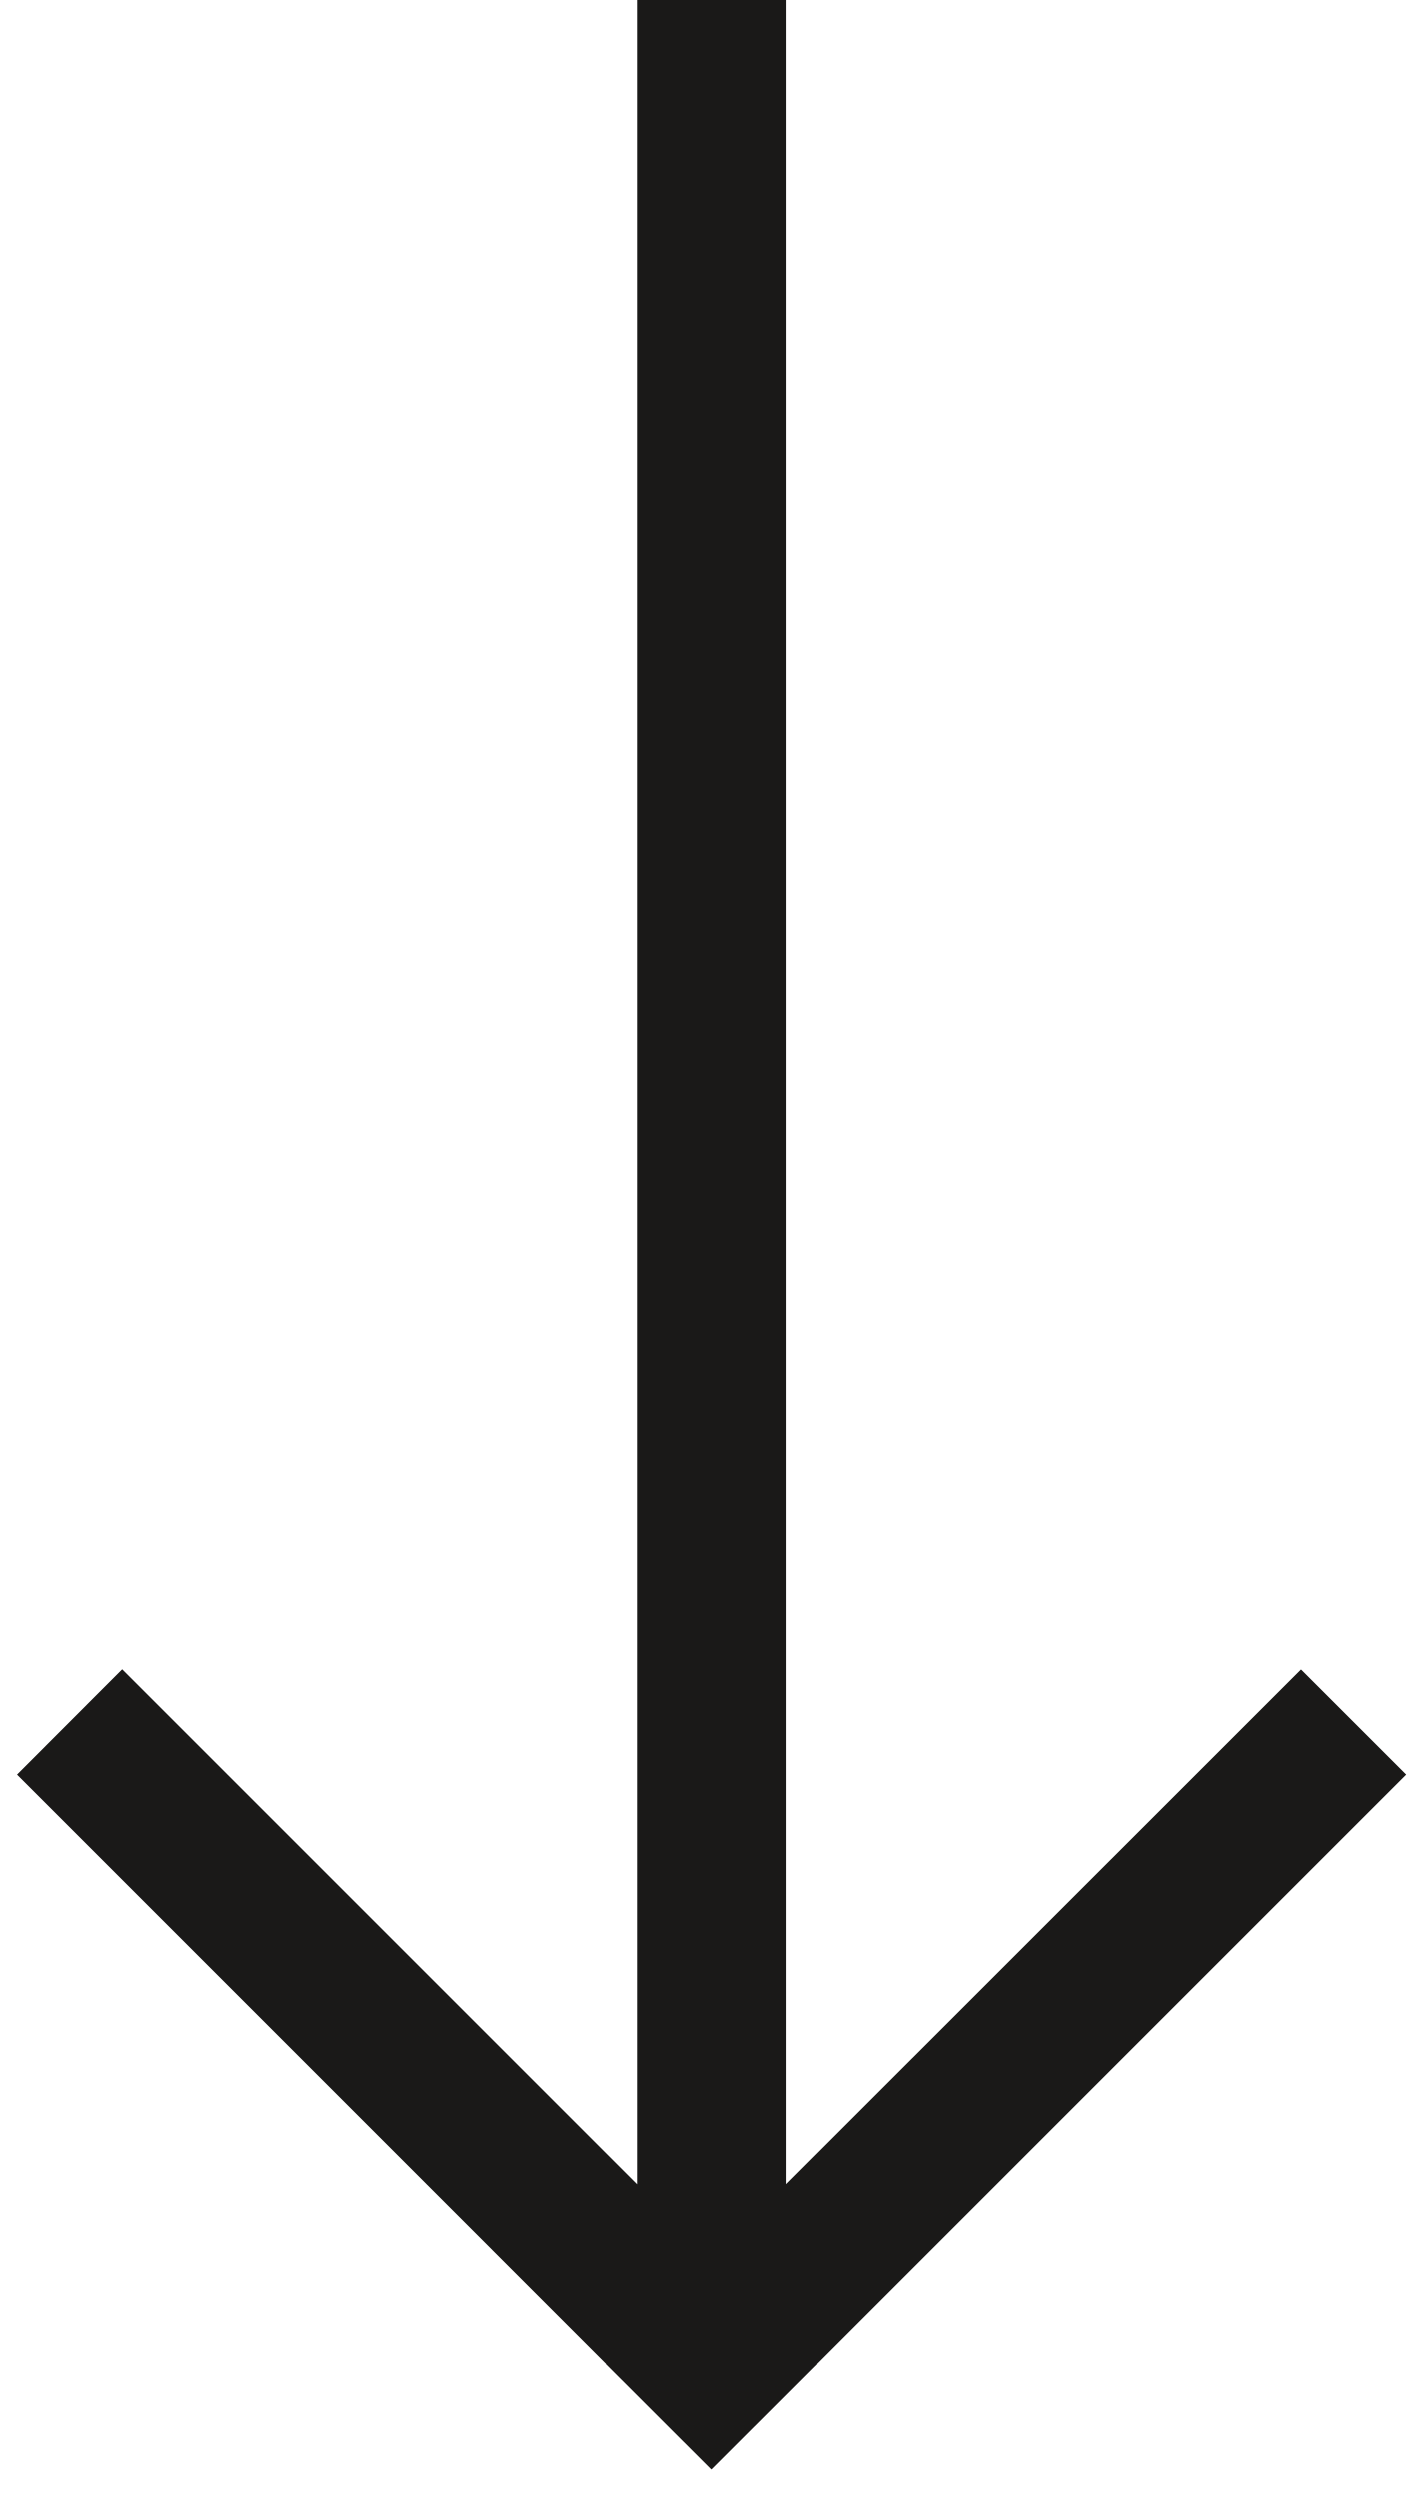
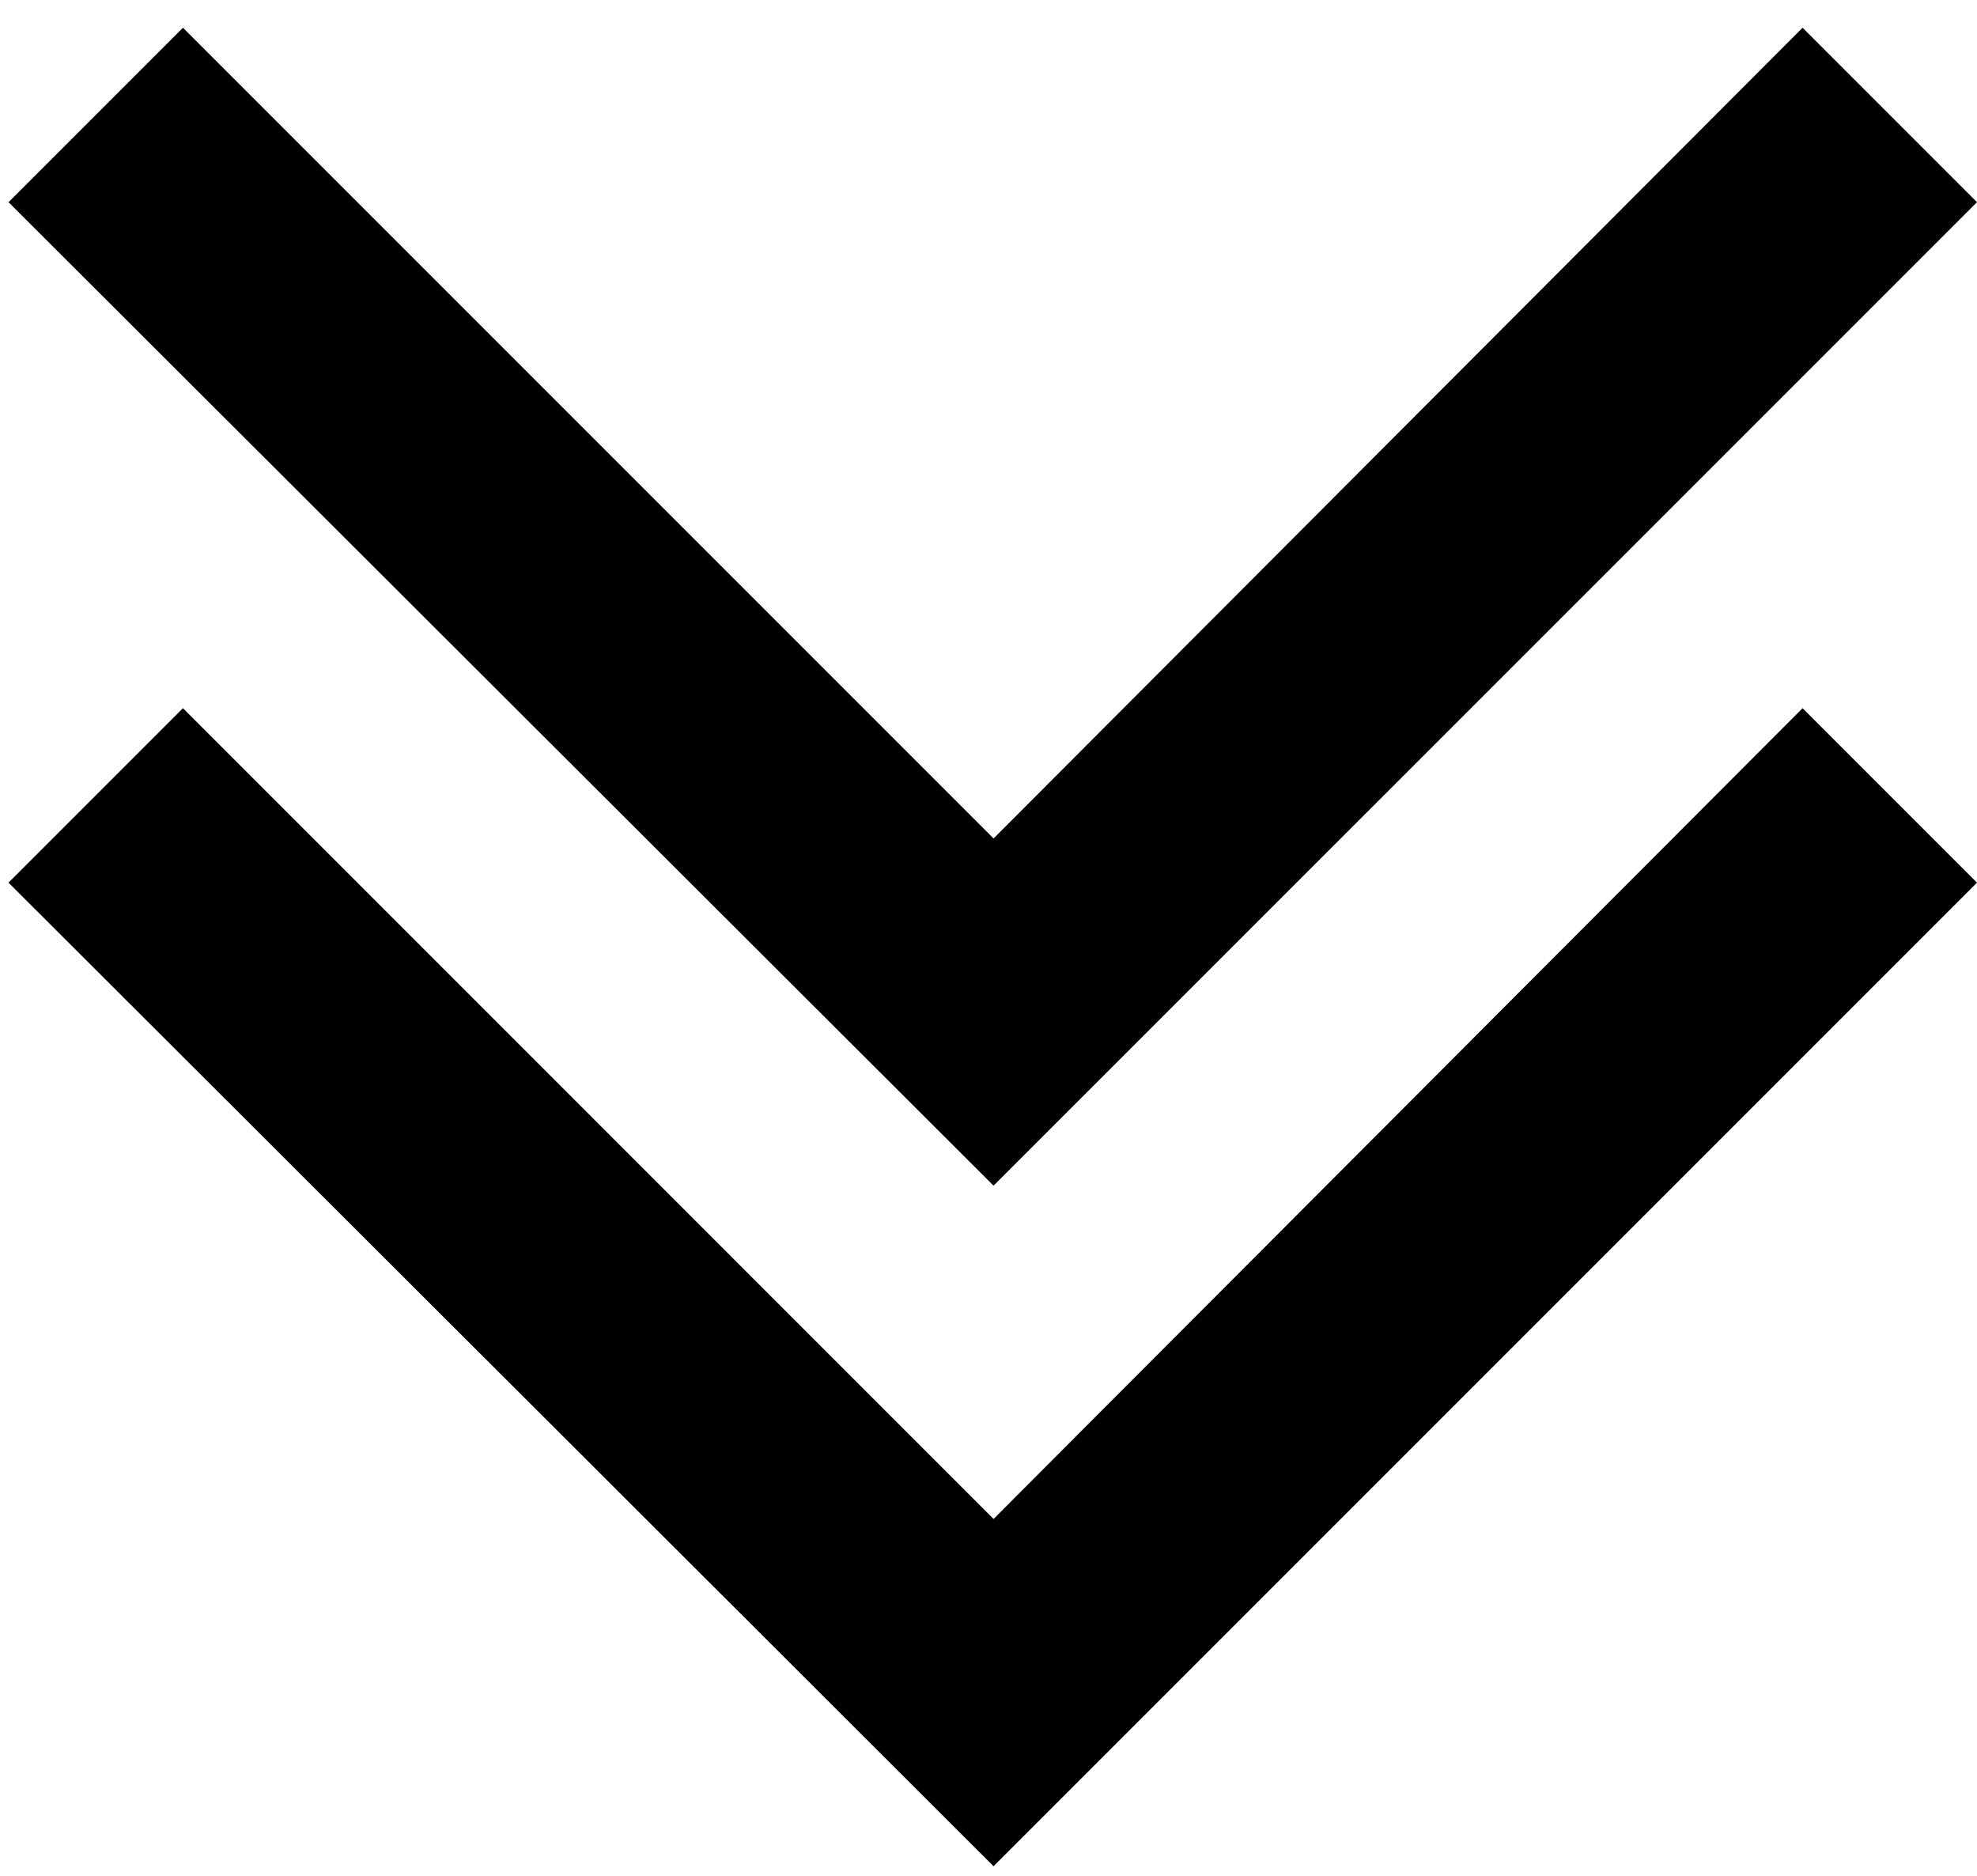
- <svg xmlns="http://www.w3.org/2000/svg" viewBox="0 0 25 44" version="1.1">
+ <svg xmlns="http://www.w3.org/2000/svg" viewBox="0 0 39 37" version="1.1">
  <defs />
  <g id="Page-1" stroke="none" stroke-width="1" fill="none" fill-rule="evenodd">
-     <path d="M13.835,38.441 L13.835,0 L11.216,0 L11.216,38.444 L2.151,29.379 L0.3,31.233 L10.671,41.605 L10.668,41.608 L12.522,43.46 L12.524,43.458 L12.526,43.46 L14.38,41.608 L14.377,41.605 L24.749,31.233 L22.897,29.382 L13.835,38.441 Z" id="Arrow" fill="#1A1918" />
+     <path d="M39,3.988 L19.6,23.387 L0.168,3.988 L3.609,0.547 L19.6,16.538 L35.559,0.547 L39,3.988 Z M39,17.41 L19.6,36.81 L0.168,17.41 L3.609,13.969 L19.6,29.961 L35.559,13.969 L39,17.41 Z" id="Arrow" fill="#000000" />
  </g>
</svg>
